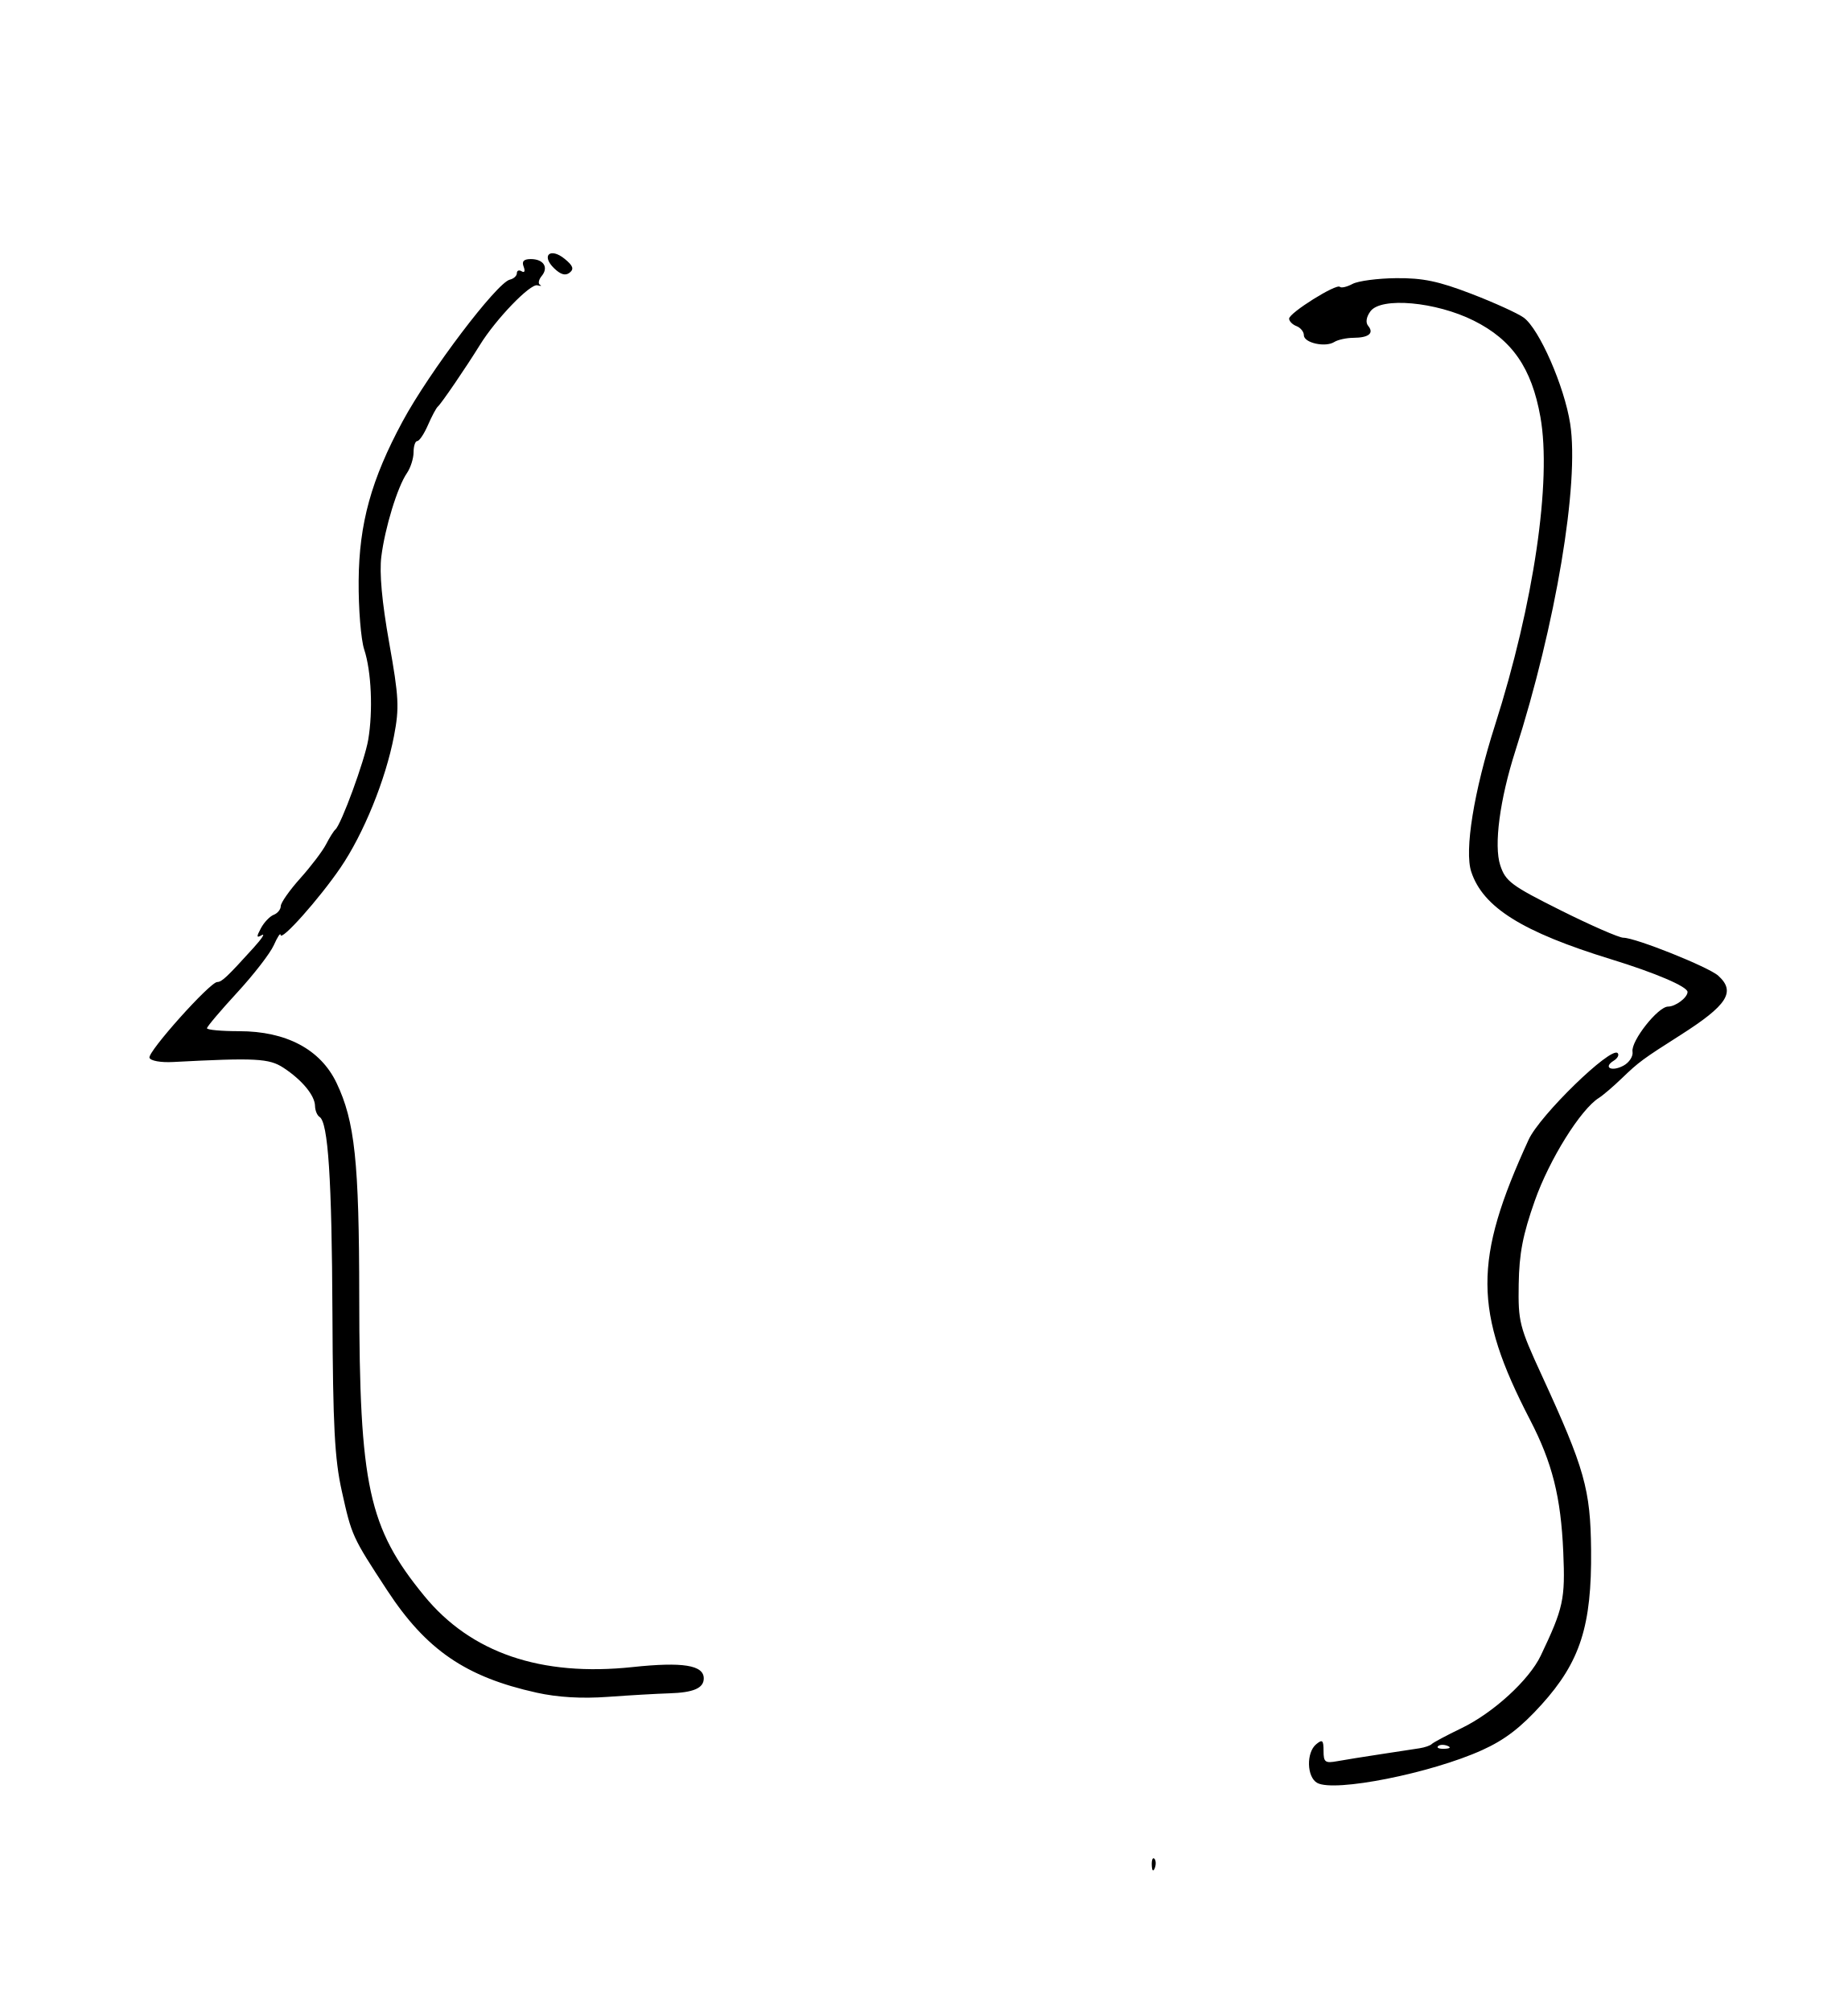
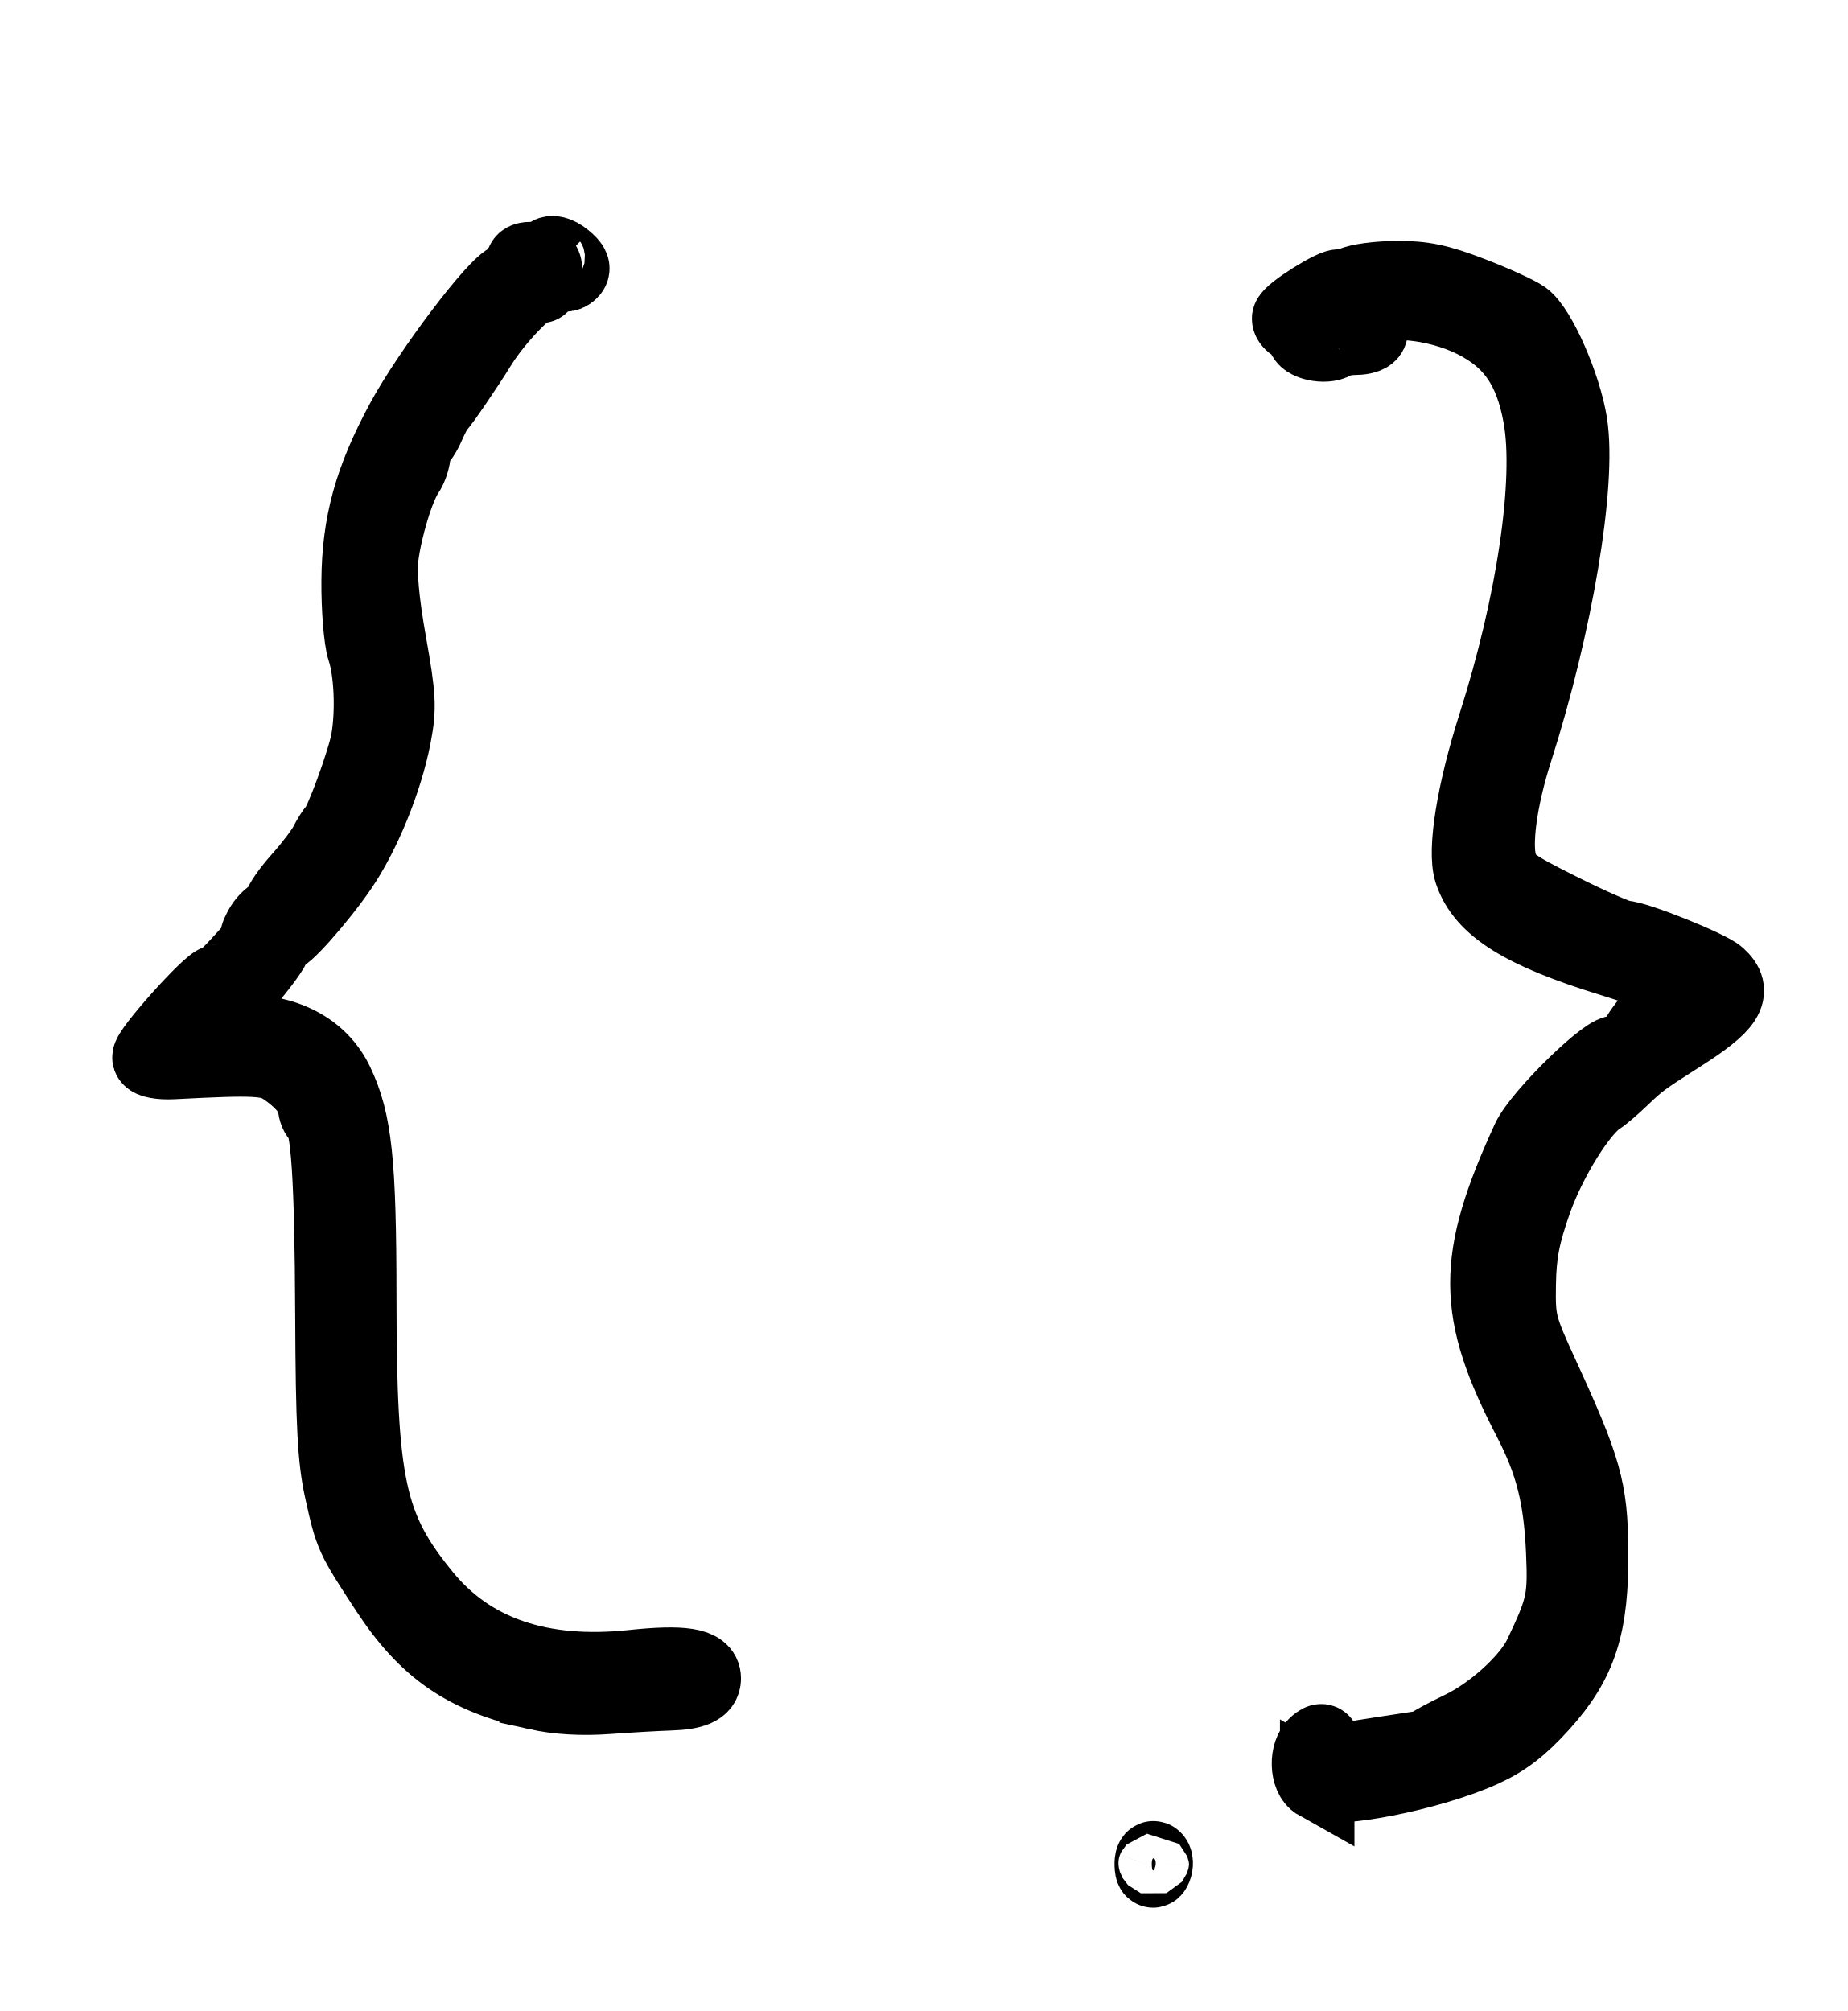
<svg xmlns="http://www.w3.org/2000/svg" id="svg2842" viewBox="0 0 496 540" version="1.1">
-   <path id="path3239" style="fill:#000000" d="m309.23 500.84c-0.057-1.392 0.255-2.172 0.694-1.733 0.439 0.439 0.486 1.578 0.104 2.531-0.422 1.054-0.734 0.741-0.798-0.798h0zm44.41-22.089c-2.803-1.569-2.977-8.133-0.275-10.375 1.674-1.39 1.981-1.113 1.981 1.786 0 3.022 0.432 3.351 3.632 2.767 1.997-0.365 7.197-1.202 11.555-1.861 4.358-0.659 9.112-1.386 10.565-1.615 1.453-0.229 2.938-0.742 3.301-1.139 0.363-0.397 3.953-2.312 7.978-4.254 8.538-4.121 18.164-12.931 21.283-19.479 6.09-12.788 6.597-15.116 6.048-27.805-0.642-14.828-2.942-23.978-8.94-35.557-15.14-29.229-15.205-42.843-0.358-75.196 3.005-6.548 22.053-25.085 23.89-23.249 0.476 0.476 0.007 1.395-1.039 2.042-2.951 1.824-0.586 3.048 2.597 1.344 1.553-0.831 2.652-2.519 2.444-3.75-0.481-2.841 6.831-12.12 9.552-12.12 2-0 5.216-2.42 5.216-3.926 0-1.43-8.604-5.112-20.469-8.761-23.879-7.343-34.441-13.949-37.598-23.514-1.875-5.681 0.695-21.558 6.366-39.329 10.405-32.606 15.269-65.627 12.198-82.811-2.35-13.147-7.577-20.698-17.897-25.853-10.173-5.081-24.883-6.404-27.741-2.495-1.114 1.523-1.342 3.011-0.599 3.906 1.635 1.97 0.143 3.18-3.949 3.204-1.876 0.011-4.193 0.516-5.148 1.121-2.4 1.522-8.168 0.241-8.168-1.814 0-0.927-0.891-2.028-1.981-2.446-1.089-0.418-1.981-1.322-1.981-2.009 0-1.533 12.682-9.482 13.624-8.54 0.372 0.372 1.904 0.019 3.405-0.785 1.501-0.803 6.782-1.499 11.736-1.545 7.125-0.067 11.339 0.812 20.164 4.203 6.136 2.358 12.459 5.234 14.05 6.39 4.177 3.036 10.91 18.408 12.481 28.494 2.491 15.997-3.862 53.919-14.716 87.839-4.194 13.107-5.816 25.409-4.055 30.746 1.421 4.307 2.959 5.451 16.255 12.096 8.077 4.037 15.633 7.34 16.79 7.34 3.263 0 22.895 7.86 25.485 10.203 4.769 4.315 2.469 7.907-10.234 15.988-10.056 6.396-11.108 7.173-15.636 11.534-2.313 2.228-5.091 4.605-6.173 5.282-4.907 3.071-13.304 16.541-17.209 27.607-3.224 9.133-4.196 14.167-4.329 22.415-0.162 10.084 0.16 11.356 6.202 24.502 11.519 25.061 13.075 30.572 13.233 46.88 0.198 20.331-2.917 30.038-13.334 41.548-5.577 6.163-9.842 9.43-15.887 12.171-13.739 6.23-39.707 11.397-44.315 8.818zm34.968-9.957c-0.953-0.381-2.092-0.335-2.531 0.104-0.439 0.439 0.341 0.751 1.733 0.694 1.538-0.063 1.851-0.376 0.798-0.798v0zm-244.56-14.28c-19.018-4.207-29.644-11.494-40.124-27.513-9.396-14.363-9.473-14.53-12.167-26.657-1.908-8.584-2.372-17.394-2.504-47.514-0.159-36.322-1.152-51.489-3.465-52.918-0.641-0.396-1.186-1.726-1.21-2.954-0.055-2.816-3.502-6.977-8.48-10.239-3.849-2.522-7.489-2.712-29.651-1.545-3.301 0.174-6.035-0.319-6.314-1.139-0.538-1.576 16.254-20.344 18.202-20.344 1.212 0 2.643-1.351 9.781-9.237 2.179-2.407 3.16-3.916 2.179-3.353-1.45 0.833-1.496 0.488-0.244-1.851 0.846-1.581 2.391-3.202 3.433-3.602 1.042-0.4 1.895-1.454 1.895-2.342 0-0.889 2.355-4.242 5.233-7.452s5.997-7.322 6.931-9.138c0.934-1.816 2.054-3.599 2.491-3.962 1.562-1.3 7.887-18.572 8.822-24.088 1.319-7.782 0.85-18.424-1.068-24.235-0.885-2.681-1.559-11.011-1.497-18.509 0.126-15.364 3.379-27.151 11.803-42.775 7.165-13.288 25.309-37.265 28.804-38.063 1.028-0.235 1.869-1.013 1.869-1.729 0-0.716 0.587-0.939 1.306-0.495 0.749 0.463 0.97-0.068 0.519-1.243-0.553-1.441 0.016-2.049 1.918-2.049 3.427 0 4.852 2.222 2.919 4.551-0.819 0.987-1.019 2.052-0.444 2.367 0.575 0.315 0.25 0.371-0.723 0.125-1.917-0.485-11.138 9.09-15.399 15.989-3.718 6.02-10.391 15.799-11.318 16.585-0.428 0.363-1.619 2.592-2.646 4.952-1.027 2.361-2.317 4.292-2.865 4.292-0.549 0-0.998 1.353-0.998 3.008s-0.806 4.18-1.79 5.612c-2.532 3.684-5.89 14.643-6.867 22.413-0.55 4.375 0.161 12.174 2.106 23.11 2.613 14.69 2.755 17.452 1.29 25.091-2.245 11.708-8.165 26.266-14.379 35.359-5.749 8.413-15.988 19.892-16.068 18.014-0.028-0.666-0.842 0.573-1.808 2.752-0.966 2.179-5.399 7.915-9.853 12.748-4.453 4.832-8.097 9.141-8.097 9.574 0 0.433 3.882 0.788 8.627 0.788 12.648 0 21.846 4.878 26.144 13.866 4.925 10.298 6.081 21.171 6.107 57.445 0.037 50.819 2.472 62.028 17.446 80.313 12.556 15.332 31.331 21.746 55.973 19.122 13.417-1.429 19.08-0.525 19.08 3.044 0 2.616-2.757 3.811-9.244 4.008-3.268 0.099-10.697 0.527-16.507 0.95-7.013 0.511-13.45 0.131-19.148-1.13zm4.704-382.49c-3.541-3.446-1.004-5.666 2.863-2.505 2.24 1.831 2.556 2.717 1.321 3.701-1.12 0.892-2.419 0.52-4.183-1.197z" />
+   <path id="path3239" style="fill:#000000" d="m309.23 500.84c-0.057-1.392 0.255-2.172 0.694-1.733 0.439 0.439 0.486 1.578 0.104 2.531-0.422 1.054-0.734 0.741-0.798-0.798h0zm44.41-22.089c-2.803-1.569-2.977-8.133-0.275-10.375 1.674-1.39 1.981-1.113 1.981 1.786 0 3.022 0.432 3.351 3.632 2.767 1.997-0.365 7.197-1.202 11.555-1.861 4.358-0.659 9.112-1.386 10.565-1.615 1.453-0.229 2.938-0.742 3.301-1.139 0.363-0.397 3.953-2.312 7.978-4.254 8.538-4.121 18.164-12.931 21.283-19.479 6.09-12.788 6.597-15.116 6.048-27.805-0.642-14.828-2.942-23.978-8.94-35.557-15.14-29.229-15.205-42.843-0.358-75.196 3.005-6.548 22.053-25.085 23.89-23.249 0.476 0.476 0.007 1.395-1.039 2.042-2.951 1.824-0.586 3.048 2.597 1.344 1.553-0.831 2.652-2.519 2.444-3.75-0.481-2.841 6.831-12.12 9.552-12.12 2-0 5.216-2.42 5.216-3.926 0-1.43-8.604-5.112-20.469-8.761-23.879-7.343-34.441-13.949-37.598-23.514-1.875-5.681 0.695-21.558 6.366-39.329 10.405-32.606 15.269-65.627 12.198-82.811-2.35-13.147-7.577-20.698-17.897-25.853-10.173-5.081-24.883-6.404-27.741-2.495-1.114 1.523-1.342 3.011-0.599 3.906 1.635 1.97 0.143 3.18-3.949 3.204-1.876 0.011-4.193 0.516-5.148 1.121-2.4 1.522-8.168 0.241-8.168-1.814 0-0.927-0.891-2.028-1.981-2.446-1.089-0.418-1.981-1.322-1.981-2.009 0-1.533 12.682-9.482 13.624-8.54 0.372 0.372 1.904 0.019 3.405-0.785 1.501-0.803 6.782-1.499 11.736-1.545 7.125-0.067 11.339 0.812 20.164 4.203 6.136 2.358 12.459 5.234 14.05 6.39 4.177 3.036 10.91 18.408 12.481 28.494 2.491 15.997-3.862 53.919-14.716 87.839-4.194 13.107-5.816 25.409-4.055 30.746 1.421 4.307 2.959 5.451 16.255 12.096 8.077 4.037 15.633 7.34 16.79 7.34 3.263 0 22.895 7.86 25.485 10.203 4.769 4.315 2.469 7.907-10.234 15.988-10.056 6.396-11.108 7.173-15.636 11.534-2.313 2.228-5.091 4.605-6.173 5.282-4.907 3.071-13.304 16.541-17.209 27.607-3.224 9.133-4.196 14.167-4.329 22.415-0.162 10.084 0.16 11.356 6.202 24.502 11.519 25.061 13.075 30.572 13.233 46.88 0.198 20.331-2.917 30.038-13.334 41.548-5.577 6.163-9.842 9.43-15.887 12.171-13.739 6.23-39.707 11.397-44.315 8.818zm34.968-9.957c-0.953-0.381-2.092-0.335-2.531 0.104-0.439 0.439 0.341 0.751 1.733 0.694 1.538-0.063 1.851-0.376 0.798-0.798v0zm-244.56-14.28c-19.018-4.207-29.644-11.494-40.124-27.513-9.396-14.363-9.473-14.53-12.167-26.657-1.908-8.584-2.372-17.394-2.504-47.514-0.159-36.322-1.152-51.489-3.465-52.918-0.641-0.396-1.186-1.726-1.21-2.954-0.055-2.816-3.502-6.977-8.48-10.239-3.849-2.522-7.489-2.712-29.651-1.545-3.301 0.174-6.035-0.319-6.314-1.139-0.538-1.576 16.254-20.344 18.202-20.344 1.212 0 2.643-1.351 9.781-9.237 2.179-2.407 3.16-3.916 2.179-3.353-1.45 0.833-1.496 0.488-0.244-1.851 0.846-1.581 2.391-3.202 3.433-3.602 1.042-0.4 1.895-1.454 1.895-2.342 0-0.889 2.355-4.242 5.233-7.452s5.997-7.322 6.931-9.138c0.934-1.816 2.054-3.599 2.491-3.962 1.562-1.3 7.887-18.572 8.822-24.088 1.319-7.782 0.85-18.424-1.068-24.235-0.885-2.681-1.559-11.011-1.497-18.509 0.126-15.364 3.379-27.151 11.803-42.775 7.165-13.288 25.309-37.265 28.804-38.063 1.028-0.235 1.869-1.013 1.869-1.729 0-0.716 0.587-0.939 1.306-0.495 0.749 0.463 0.97-0.068 0.519-1.243-0.553-1.441 0.016-2.049 1.918-2.049 3.427 0 4.852 2.222 2.919 4.551-0.819 0.987-1.019 2.052-0.444 2.367 0.575 0.315 0.25 0.371-0.723 0.125-1.917-0.485-11.138 9.09-15.399 15.989-3.718 6.02-10.391 15.799-11.318 16.585-0.428 0.363-1.619 2.592-2.646 4.952-1.027 2.361-2.317 4.292-2.865 4.292-0.549 0-0.998 1.353-0.998 3.008s-0.806 4.18-1.79 5.612c-2.532 3.684-5.89 14.643-6.867 22.413-0.55 4.375 0.161 12.174 2.106 23.11 2.613 14.69 2.755 17.452 1.29 25.091-2.245 11.708-8.165 26.266-14.379 35.359-5.749 8.413-15.988 19.892-16.068 18.014-0.028-0.666-0.842 0.573-1.808 2.752-0.966 2.179-5.399 7.915-9.853 12.748-4.453 4.832-8.097 9.141-8.097 9.574 0 0.433 3.882 0.788 8.627 0.788 12.648 0 21.846 4.878 26.144 13.866 4.925 10.298 6.081 21.171 6.107 57.445 0.037 50.819 2.472 62.028 17.446 80.313 12.556 15.332 31.331 21.746 55.973 19.122 13.417-1.429 19.08-0.525 19.08 3.044 0 2.616-2.757 3.811-9.244 4.008-3.268 0.099-10.697 0.527-16.507 0.95-7.013 0.511-13.45 0.131-19.148-1.13zm4.704-382.49c-3.541-3.446-1.004-5.666 2.863-2.505 2.24 1.831 2.556 2.717 1.321 3.701-1.12 0.892-2.419 0.52-4.183-1.197z" stroke="black" stroke-width="20" />
</svg>
